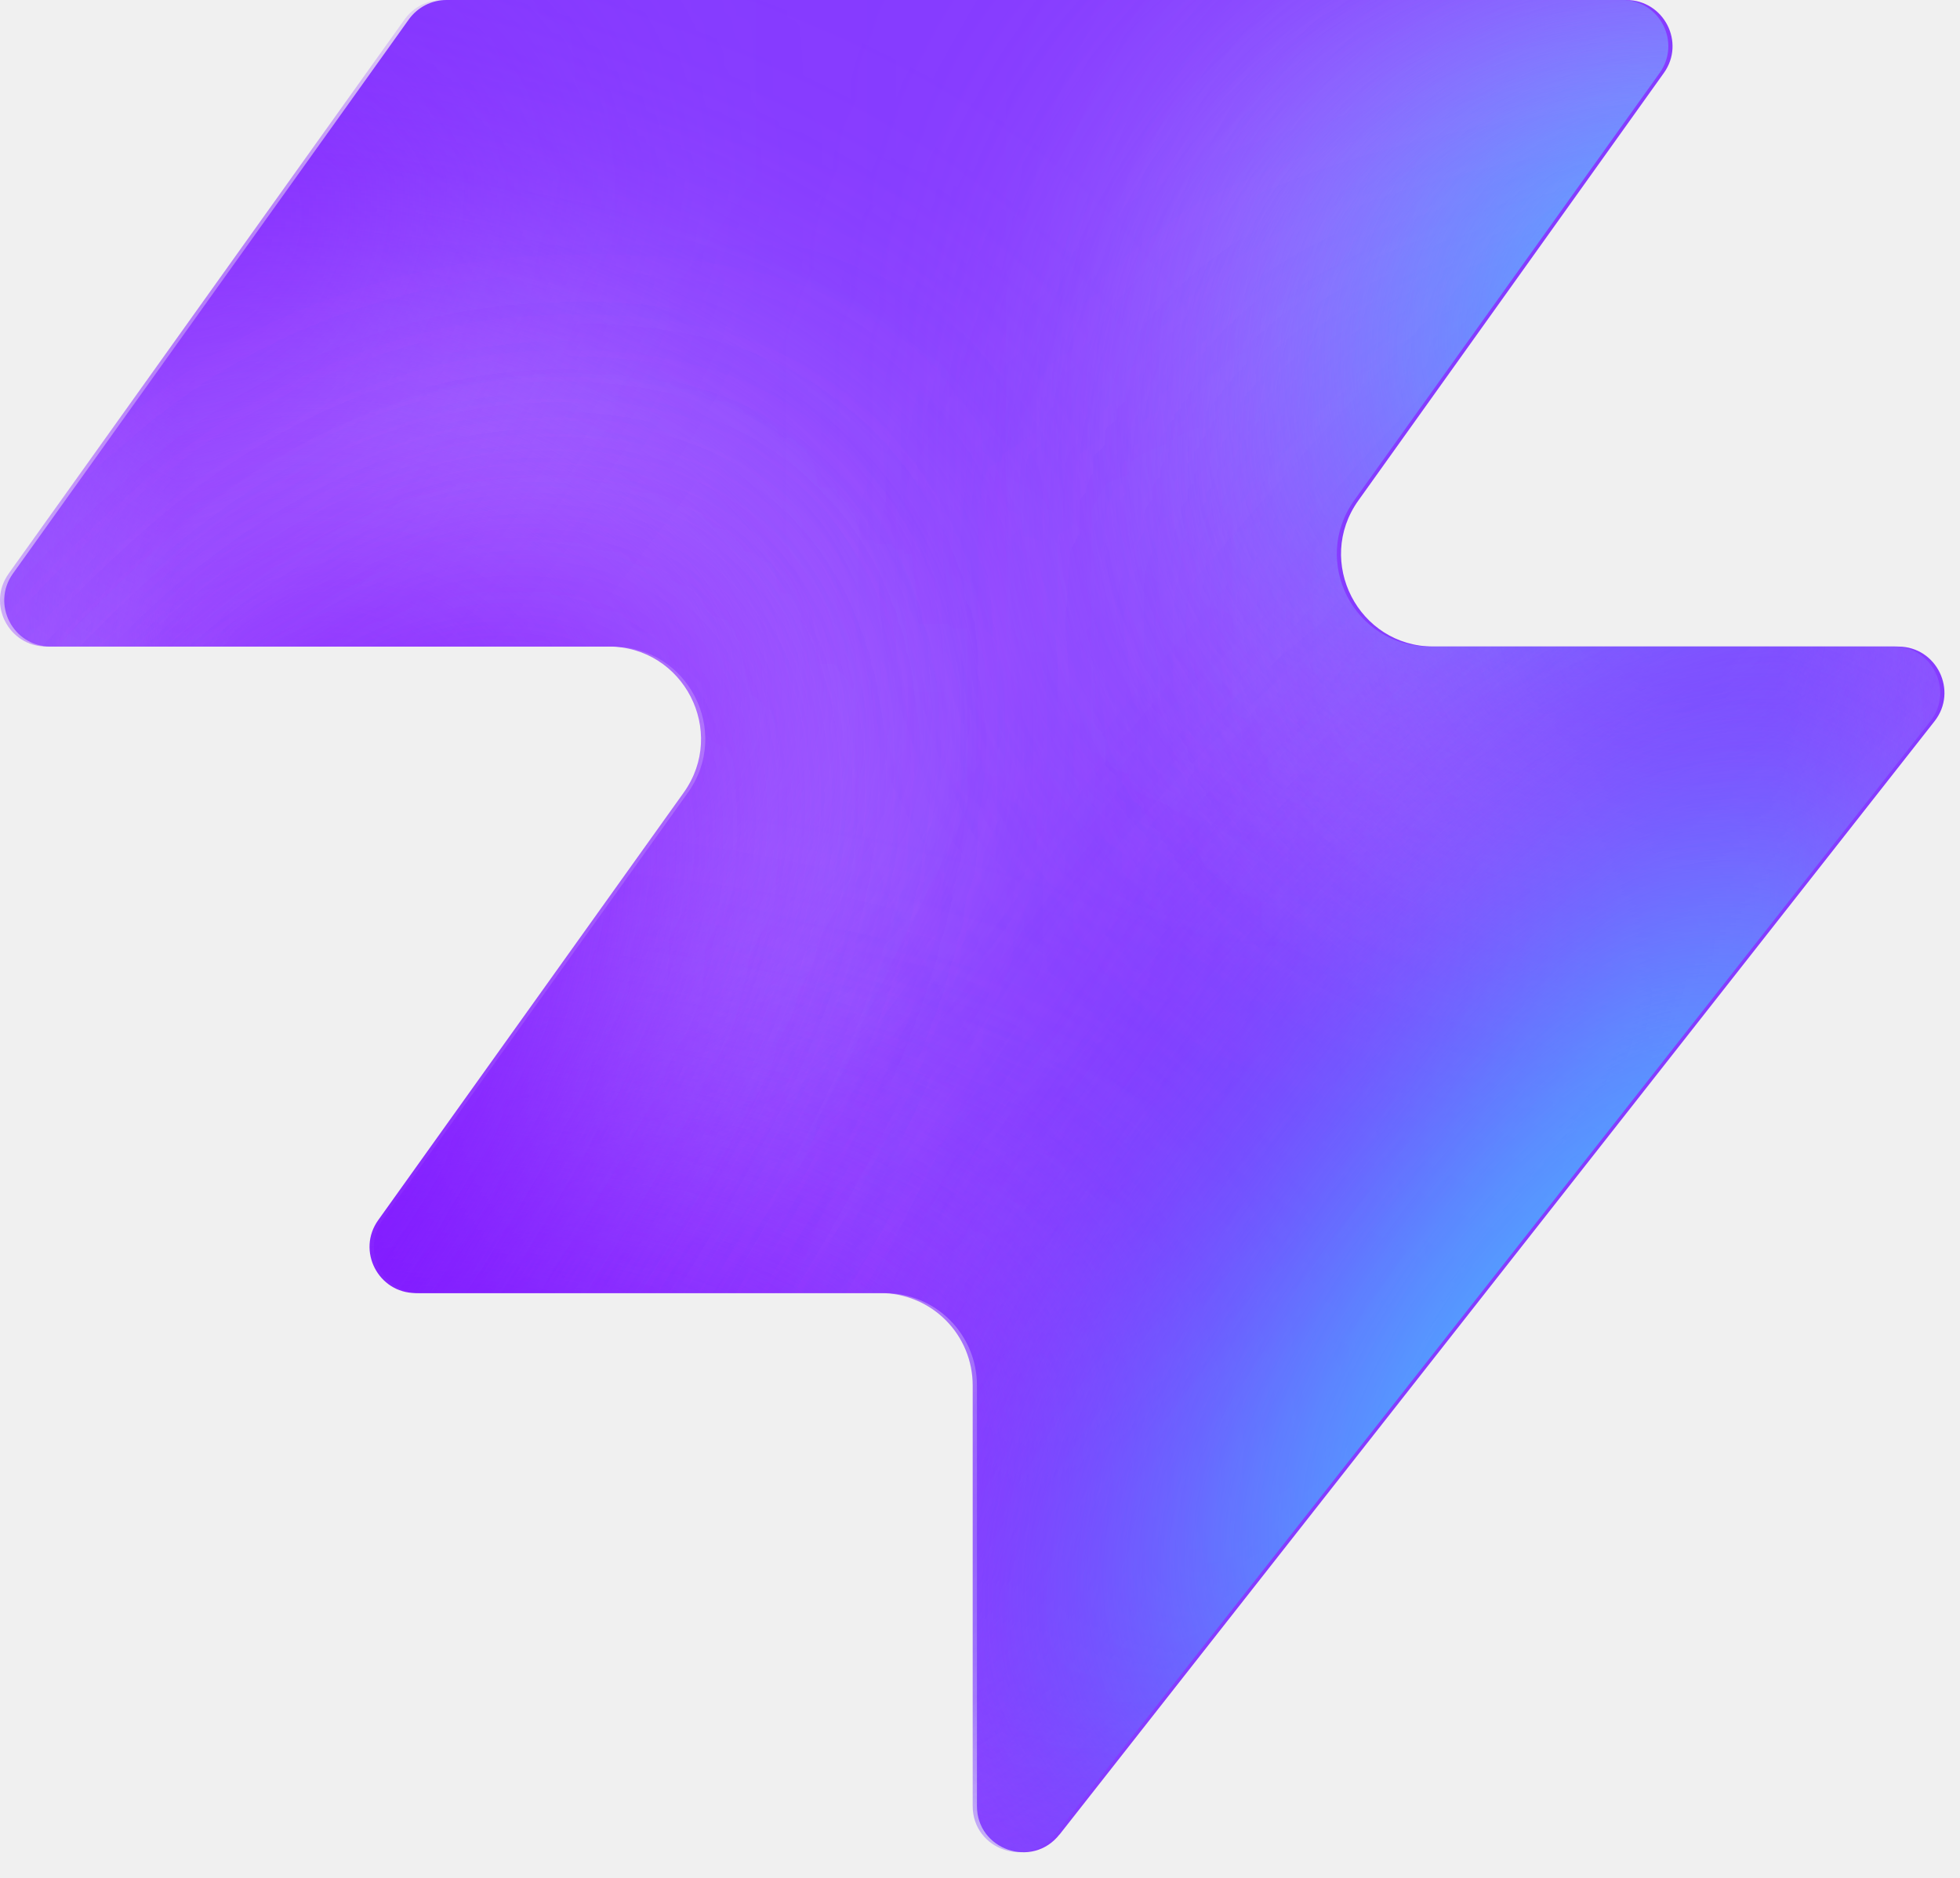
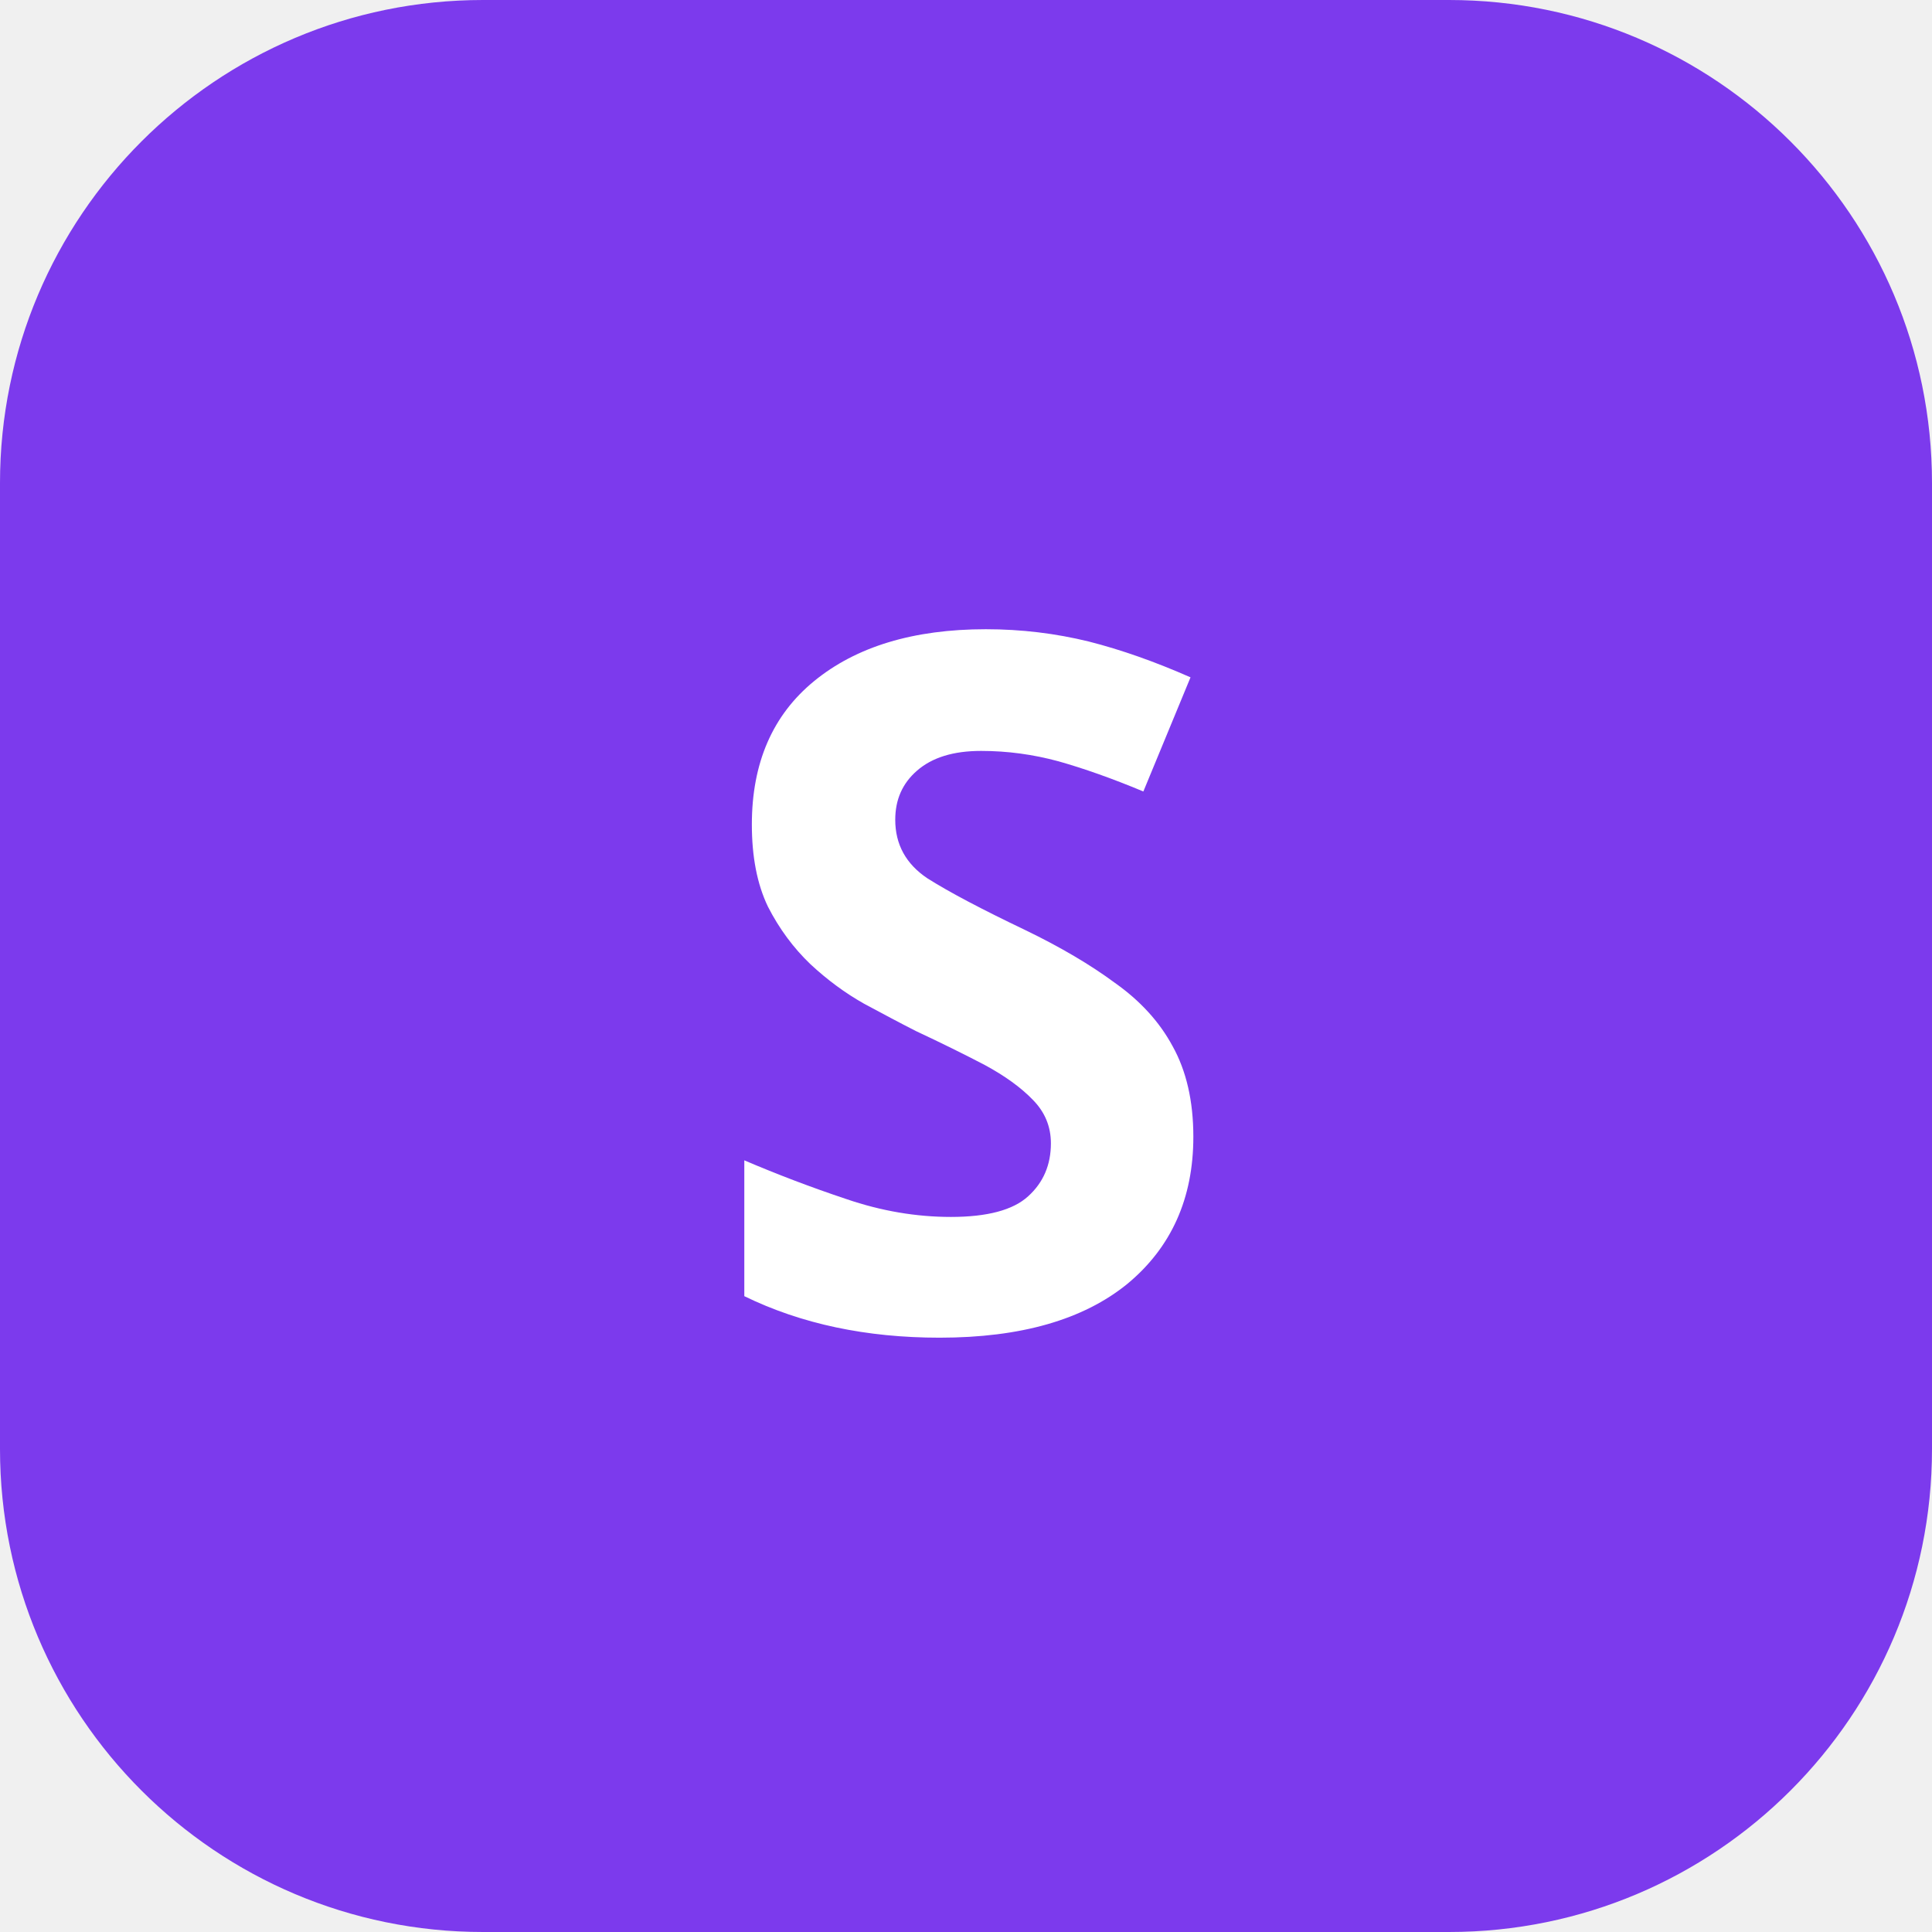
- <svg xmlns="http://www.w3.org/2000/svg" width="48" height="46" fill="none" viewBox="0 0 48 46">
-   <path fill="#863bff" d="M25.946 44.938c-.664.845-2.021.375-2.021-.698V33.937a2.26 2.26 0 0 0-2.262-2.262H10.287c-.92 0-1.456-1.04-.92-1.788l7.48-10.471c1.07-1.497 0-3.578-1.842-3.578H1.237c-.92 0-1.456-1.04-.92-1.788L10.013.474c.214-.297.556-.474.92-.474h28.894c.92 0 1.456 1.04.92 1.788l-7.48 10.471c-1.07 1.498 0 3.579 1.842 3.579h11.377c.943 0 1.473 1.088.89 1.83L25.947 44.94z" style="fill:#863bff;fill:color(display-p3 .525 .23 1);fill-opacity:1" />
-   <mask id="a" width="48" height="46" x="0" y="0" maskUnits="userSpaceOnUse" style="mask-type:alpha">
-     <path fill="#000" d="M25.842 44.938c-.664.844-2.021.375-2.021-.698V33.937a2.26 2.26 0 0 0-2.262-2.262H10.183c-.92 0-1.456-1.04-.92-1.788l7.48-10.471c1.07-1.498 0-3.579-1.842-3.579H1.133c-.92 0-1.456-1.04-.92-1.787L9.91.473c.214-.297.556-.474.92-.474h28.894c.92 0 1.456 1.04.92 1.788l-7.48 10.471c-1.07 1.498 0 3.578 1.842 3.578h11.377c.943 0 1.473 1.088.89 1.832L25.843 44.94z" style="fill:#000;fill-opacity:1" />
-   </mask>
-   <g mask="url(#a)">
-     <g filter="url(#b)">
-       <ellipse cx="5.508" cy="14.704" fill="#ede6ff" rx="5.508" ry="14.704" style="fill:#ede6ff;fill:color(display-p3 .927 .903 1);fill-opacity:1" transform="matrix(.00324 1 1 -.00324 -4.47 31.516)" />
-     </g>
-     <g filter="url(#c)">
-       <ellipse cx="10.399" cy="29.851" fill="#ede6ff" rx="10.399" ry="29.851" style="fill:#ede6ff;fill:color(display-p3 .927 .903 1);fill-opacity:1" transform="matrix(.00324 1 1 -.00324 -39.328 7.883)" />
-     </g>
-     <g filter="url(#d)">
-       <ellipse cx="5.508" cy="30.487" fill="#7e14ff" rx="5.508" ry="30.487" style="fill:#7e14ff;fill:color(display-p3 .492 .077 1);fill-opacity:1" transform="rotate(89.814 -25.913 -14.639)scale(1 -1)" />
-     </g>
-     <g filter="url(#e)">
-       <ellipse cx="5.508" cy="30.599" fill="#7e14ff" rx="5.508" ry="30.599" style="fill:#7e14ff;fill:color(display-p3 .492 .077 1);fill-opacity:1" transform="rotate(89.814 -32.644 -3.334)scale(1 -1)" />
-     </g>
-     <g filter="url(#f)">
-       <ellipse cx="5.508" cy="30.599" fill="#7e14ff" rx="5.508" ry="30.599" style="fill:#7e14ff;fill:color(display-p3 .492 .077 1);fill-opacity:1" transform="matrix(.00324 1 1 -.00324 -34.34 30.47)" />
-     </g>
-     <g filter="url(#g)">
-       <ellipse cx="14.072" cy="22.078" fill="#ede6ff" rx="14.072" ry="22.078" style="fill:#ede6ff;fill:color(display-p3 .927 .903 1);fill-opacity:1" transform="rotate(93.35 24.506 48.493)scale(-1 1)" />
-     </g>
-     <g filter="url(#h)">
-       <ellipse cx="3.47" cy="21.501" fill="#7e14ff" rx="3.47" ry="21.501" style="fill:#7e14ff;fill:color(display-p3 .492 .077 1);fill-opacity:1" transform="rotate(89.009 28.708 47.59)scale(-1 1)" />
-     </g>
-     <g filter="url(#i)">
-       <ellipse cx="3.47" cy="21.501" fill="#7e14ff" rx="3.47" ry="21.501" style="fill:#7e14ff;fill:color(display-p3 .492 .077 1);fill-opacity:1" transform="rotate(89.009 28.708 47.59)scale(-1 1)" />
-     </g>
-     <g filter="url(#j)">
-       <ellipse cx=".387" cy="8.972" fill="#7e14ff" rx="4.407" ry="29.108" style="fill:#7e14ff;fill:color(display-p3 .492 .077 1);fill-opacity:1" transform="rotate(39.51 .387 8.972)" />
-     </g>
-     <g filter="url(#k)">
-       <ellipse cx="47.523" cy="-6.092" fill="#7e14ff" rx="4.407" ry="29.108" style="fill:#7e14ff;fill:color(display-p3 .492 .077 1);fill-opacity:1" transform="rotate(37.892 47.523 -6.092)" />
-     </g>
-     <g filter="url(#l)">
-       <ellipse cx="41.412" cy="6.333" fill="#47bfff" rx="5.971" ry="9.665" style="fill:#47bfff;fill:color(display-p3 .28 .748 1);fill-opacity:1" transform="rotate(37.892 41.412 6.333)" />
-     </g>
-     <g filter="url(#m)">
-       <ellipse cx="-1.879" cy="38.332" fill="#7e14ff" rx="4.407" ry="29.108" style="fill:#7e14ff;fill:color(display-p3 .492 .077 1);fill-opacity:1" transform="rotate(37.892 -1.88 38.332)" />
-     </g>
-     <g filter="url(#n)">
-       <ellipse cx="-1.879" cy="38.332" fill="#7e14ff" rx="4.407" ry="29.108" style="fill:#7e14ff;fill:color(display-p3 .492 .077 1);fill-opacity:1" transform="rotate(37.892 -1.88 38.332)" />
-     </g>
-     <g filter="url(#o)">
-       <ellipse cx="35.651" cy="29.907" fill="#7e14ff" rx="4.407" ry="29.108" style="fill:#7e14ff;fill:color(display-p3 .492 .077 1);fill-opacity:1" transform="rotate(37.892 35.651 29.907)" />
-     </g>
-     <g filter="url(#p)">
-       <ellipse cx="38.418" cy="32.4" fill="#47bfff" rx="5.971" ry="15.297" style="fill:#47bfff;fill:color(display-p3 .28 .748 1);fill-opacity:1" transform="rotate(37.892 38.418 32.4)" />
-     </g>
-   </g>
-   <defs>
-     <filter id="b" width="60.045" height="41.654" x="-19.77" y="16.149" color-interpolation-filters="sRGB" filterUnits="userSpaceOnUse">
-       <feFlood flood-opacity="0" result="BackgroundImageFix" />
-       <feBlend in="SourceGraphic" in2="BackgroundImageFix" result="shape" />
-       <feGaussianBlur result="effect1_foregroundBlur_2002_17158" stdDeviation="7.659" />
-     </filter>
-     <filter id="c" width="90.34" height="51.437" x="-54.613" y="-7.533" color-interpolation-filters="sRGB" filterUnits="userSpaceOnUse">
-       <feFlood flood-opacity="0" result="BackgroundImageFix" />
-       <feBlend in="SourceGraphic" in2="BackgroundImageFix" result="shape" />
-       <feGaussianBlur result="effect1_foregroundBlur_2002_17158" stdDeviation="7.659" />
-     </filter>
-     <filter id="d" width="79.355" height="29.4" x="-49.64" y="2.03" color-interpolation-filters="sRGB" filterUnits="userSpaceOnUse">
-       <feFlood flood-opacity="0" result="BackgroundImageFix" />
-       <feBlend in="SourceGraphic" in2="BackgroundImageFix" result="shape" />
-       <feGaussianBlur result="effect1_foregroundBlur_2002_17158" stdDeviation="4.596" />
-     </filter>
-     <filter id="e" width="79.579" height="29.4" x="-45.045" y="20.029" color-interpolation-filters="sRGB" filterUnits="userSpaceOnUse">
-       <feFlood flood-opacity="0" result="BackgroundImageFix" />
-       <feBlend in="SourceGraphic" in2="BackgroundImageFix" result="shape" />
-       <feGaussianBlur result="effect1_foregroundBlur_2002_17158" stdDeviation="4.596" />
-     </filter>
-     <filter id="f" width="79.579" height="29.4" x="-43.513" y="21.178" color-interpolation-filters="sRGB" filterUnits="userSpaceOnUse">
-       <feFlood flood-opacity="0" result="BackgroundImageFix" />
-       <feBlend in="SourceGraphic" in2="BackgroundImageFix" result="shape" />
-       <feGaussianBlur result="effect1_foregroundBlur_2002_17158" stdDeviation="4.596" />
-     </filter>
-     <filter id="g" width="74.749" height="58.852" x="15.756" y="-17.901" color-interpolation-filters="sRGB" filterUnits="userSpaceOnUse">
-       <feFlood flood-opacity="0" result="BackgroundImageFix" />
-       <feBlend in="SourceGraphic" in2="BackgroundImageFix" result="shape" />
-       <feGaussianBlur result="effect1_foregroundBlur_2002_17158" stdDeviation="7.659" />
-     </filter>
-     <filter id="h" width="61.377" height="25.362" x="23.548" y="2.284" color-interpolation-filters="sRGB" filterUnits="userSpaceOnUse">
-       <feFlood flood-opacity="0" result="BackgroundImageFix" />
-       <feBlend in="SourceGraphic" in2="BackgroundImageFix" result="shape" />
-       <feGaussianBlur result="effect1_foregroundBlur_2002_17158" stdDeviation="4.596" />
-     </filter>
-     <filter id="i" width="61.377" height="25.362" x="23.548" y="2.284" color-interpolation-filters="sRGB" filterUnits="userSpaceOnUse">
-       <feFlood flood-opacity="0" result="BackgroundImageFix" />
-       <feBlend in="SourceGraphic" in2="BackgroundImageFix" result="shape" />
-       <feGaussianBlur result="effect1_foregroundBlur_2002_17158" stdDeviation="4.596" />
-     </filter>
-     <filter id="j" width="56.045" height="63.649" x="-27.636" y="-22.853" color-interpolation-filters="sRGB" filterUnits="userSpaceOnUse">
-       <feFlood flood-opacity="0" result="BackgroundImageFix" />
-       <feBlend in="SourceGraphic" in2="BackgroundImageFix" result="shape" />
-       <feGaussianBlur result="effect1_foregroundBlur_2002_17158" stdDeviation="4.596" />
-     </filter>
-     <filter id="k" width="54.814" height="64.646" x="20.116" y="-38.415" color-interpolation-filters="sRGB" filterUnits="userSpaceOnUse">
-       <feFlood flood-opacity="0" result="BackgroundImageFix" />
-       <feBlend in="SourceGraphic" in2="BackgroundImageFix" result="shape" />
-       <feGaussianBlur result="effect1_foregroundBlur_2002_17158" stdDeviation="4.596" />
-     </filter>
-     <filter id="l" width="33.541" height="35.313" x="24.641" y="-11.323" color-interpolation-filters="sRGB" filterUnits="userSpaceOnUse">
-       <feFlood flood-opacity="0" result="BackgroundImageFix" />
-       <feBlend in="SourceGraphic" in2="BackgroundImageFix" result="shape" />
-       <feGaussianBlur result="effect1_foregroundBlur_2002_17158" stdDeviation="4.596" />
-     </filter>
-     <filter id="m" width="54.814" height="64.646" x="-29.286" y="6.009" color-interpolation-filters="sRGB" filterUnits="userSpaceOnUse">
-       <feFlood flood-opacity="0" result="BackgroundImageFix" />
-       <feBlend in="SourceGraphic" in2="BackgroundImageFix" result="shape" />
-       <feGaussianBlur result="effect1_foregroundBlur_2002_17158" stdDeviation="4.596" />
-     </filter>
-     <filter id="n" width="54.814" height="64.646" x="-29.286" y="6.009" color-interpolation-filters="sRGB" filterUnits="userSpaceOnUse">
-       <feFlood flood-opacity="0" result="BackgroundImageFix" />
-       <feBlend in="SourceGraphic" in2="BackgroundImageFix" result="shape" />
-       <feGaussianBlur result="effect1_foregroundBlur_2002_17158" stdDeviation="4.596" />
-     </filter>
-     <filter id="o" width="54.814" height="64.646" x="8.244" y="-2.416" color-interpolation-filters="sRGB" filterUnits="userSpaceOnUse">
-       <feFlood flood-opacity="0" result="BackgroundImageFix" />
-       <feBlend in="SourceGraphic" in2="BackgroundImageFix" result="shape" />
-       <feGaussianBlur result="effect1_foregroundBlur_2002_17158" stdDeviation="4.596" />
-     </filter>
-     <filter id="p" width="39.409" height="43.623" x="18.713" y="10.588" color-interpolation-filters="sRGB" filterUnits="userSpaceOnUse">
-       <feFlood flood-opacity="0" result="BackgroundImageFix" />
-       <feBlend in="SourceGraphic" in2="BackgroundImageFix" result="shape" />
-       <feGaussianBlur result="effect1_foregroundBlur_2002_17158" stdDeviation="4.596" />
-     </filter>
-   </defs>
+ <svg xmlns="http://www.w3.org/2000/svg" viewBox="0 0 32 32" fill="none">
+   <rect width="32" height="32" rx="8" fill="#7C3AED" />
+   <text x="16" y="22" font-family="system-ui, sans-serif" font-size="16" font-weight="800" fill="white" text-anchor="middle">S</text>
</svg>
